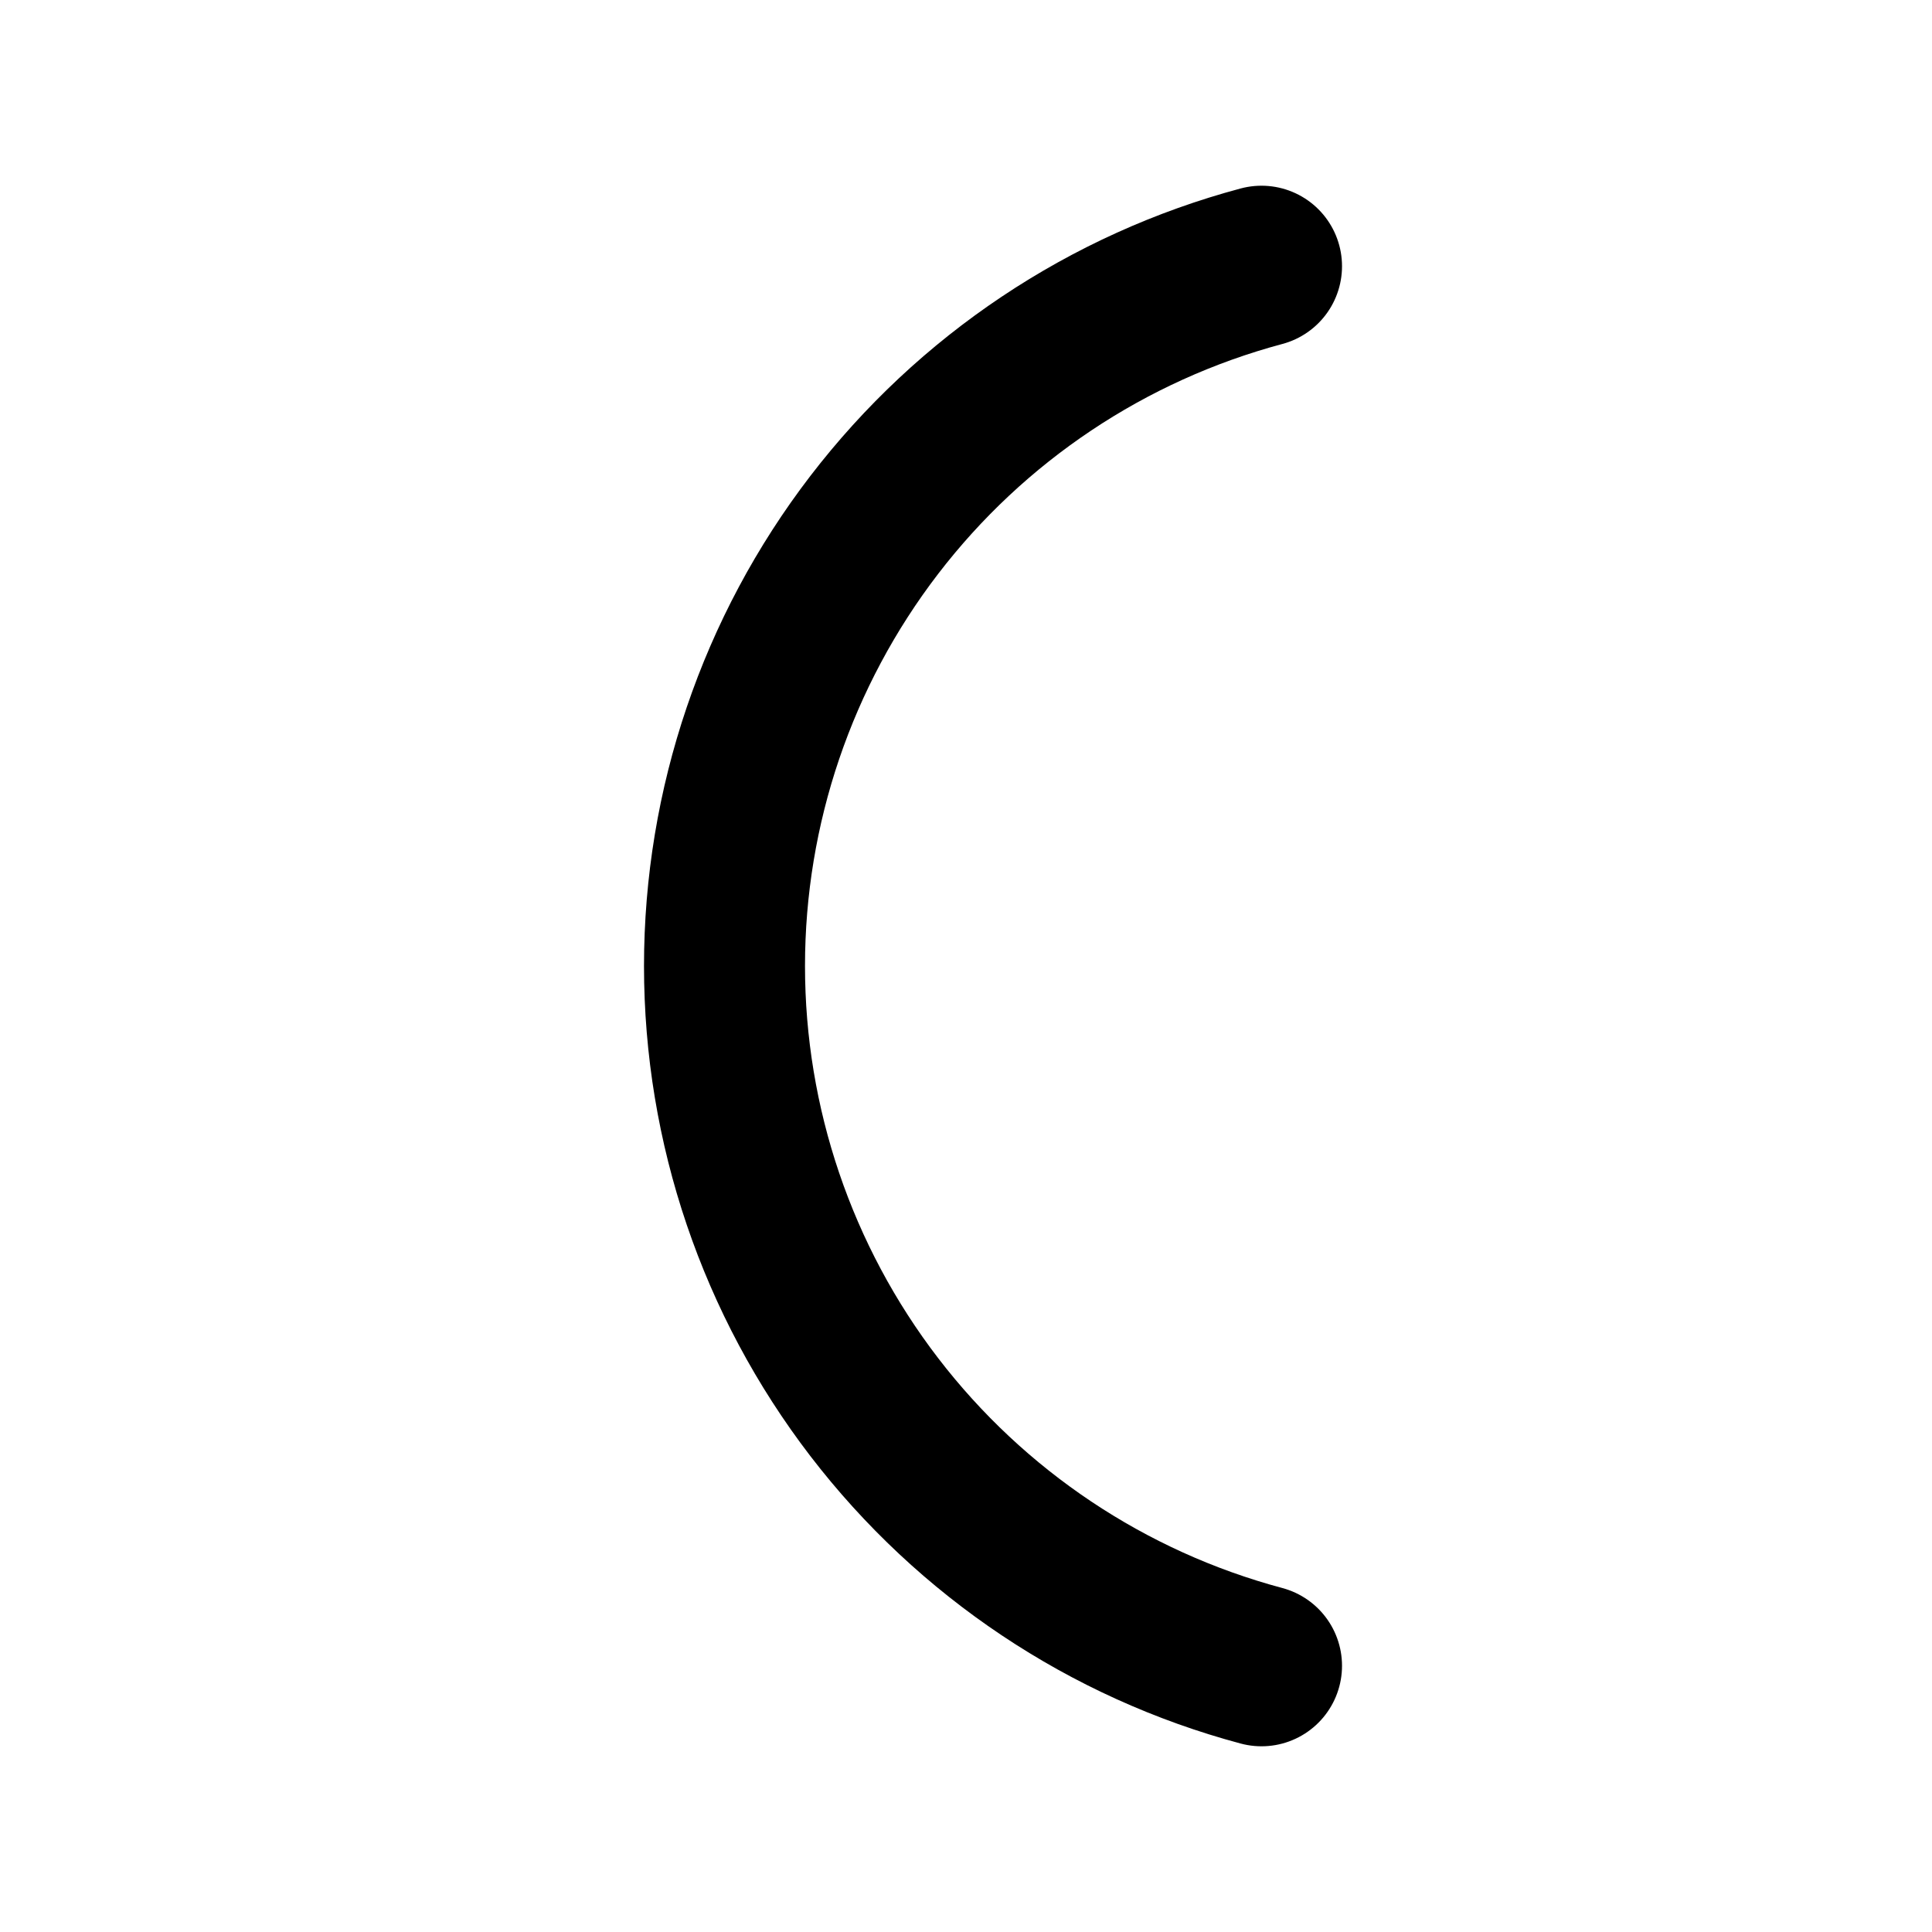
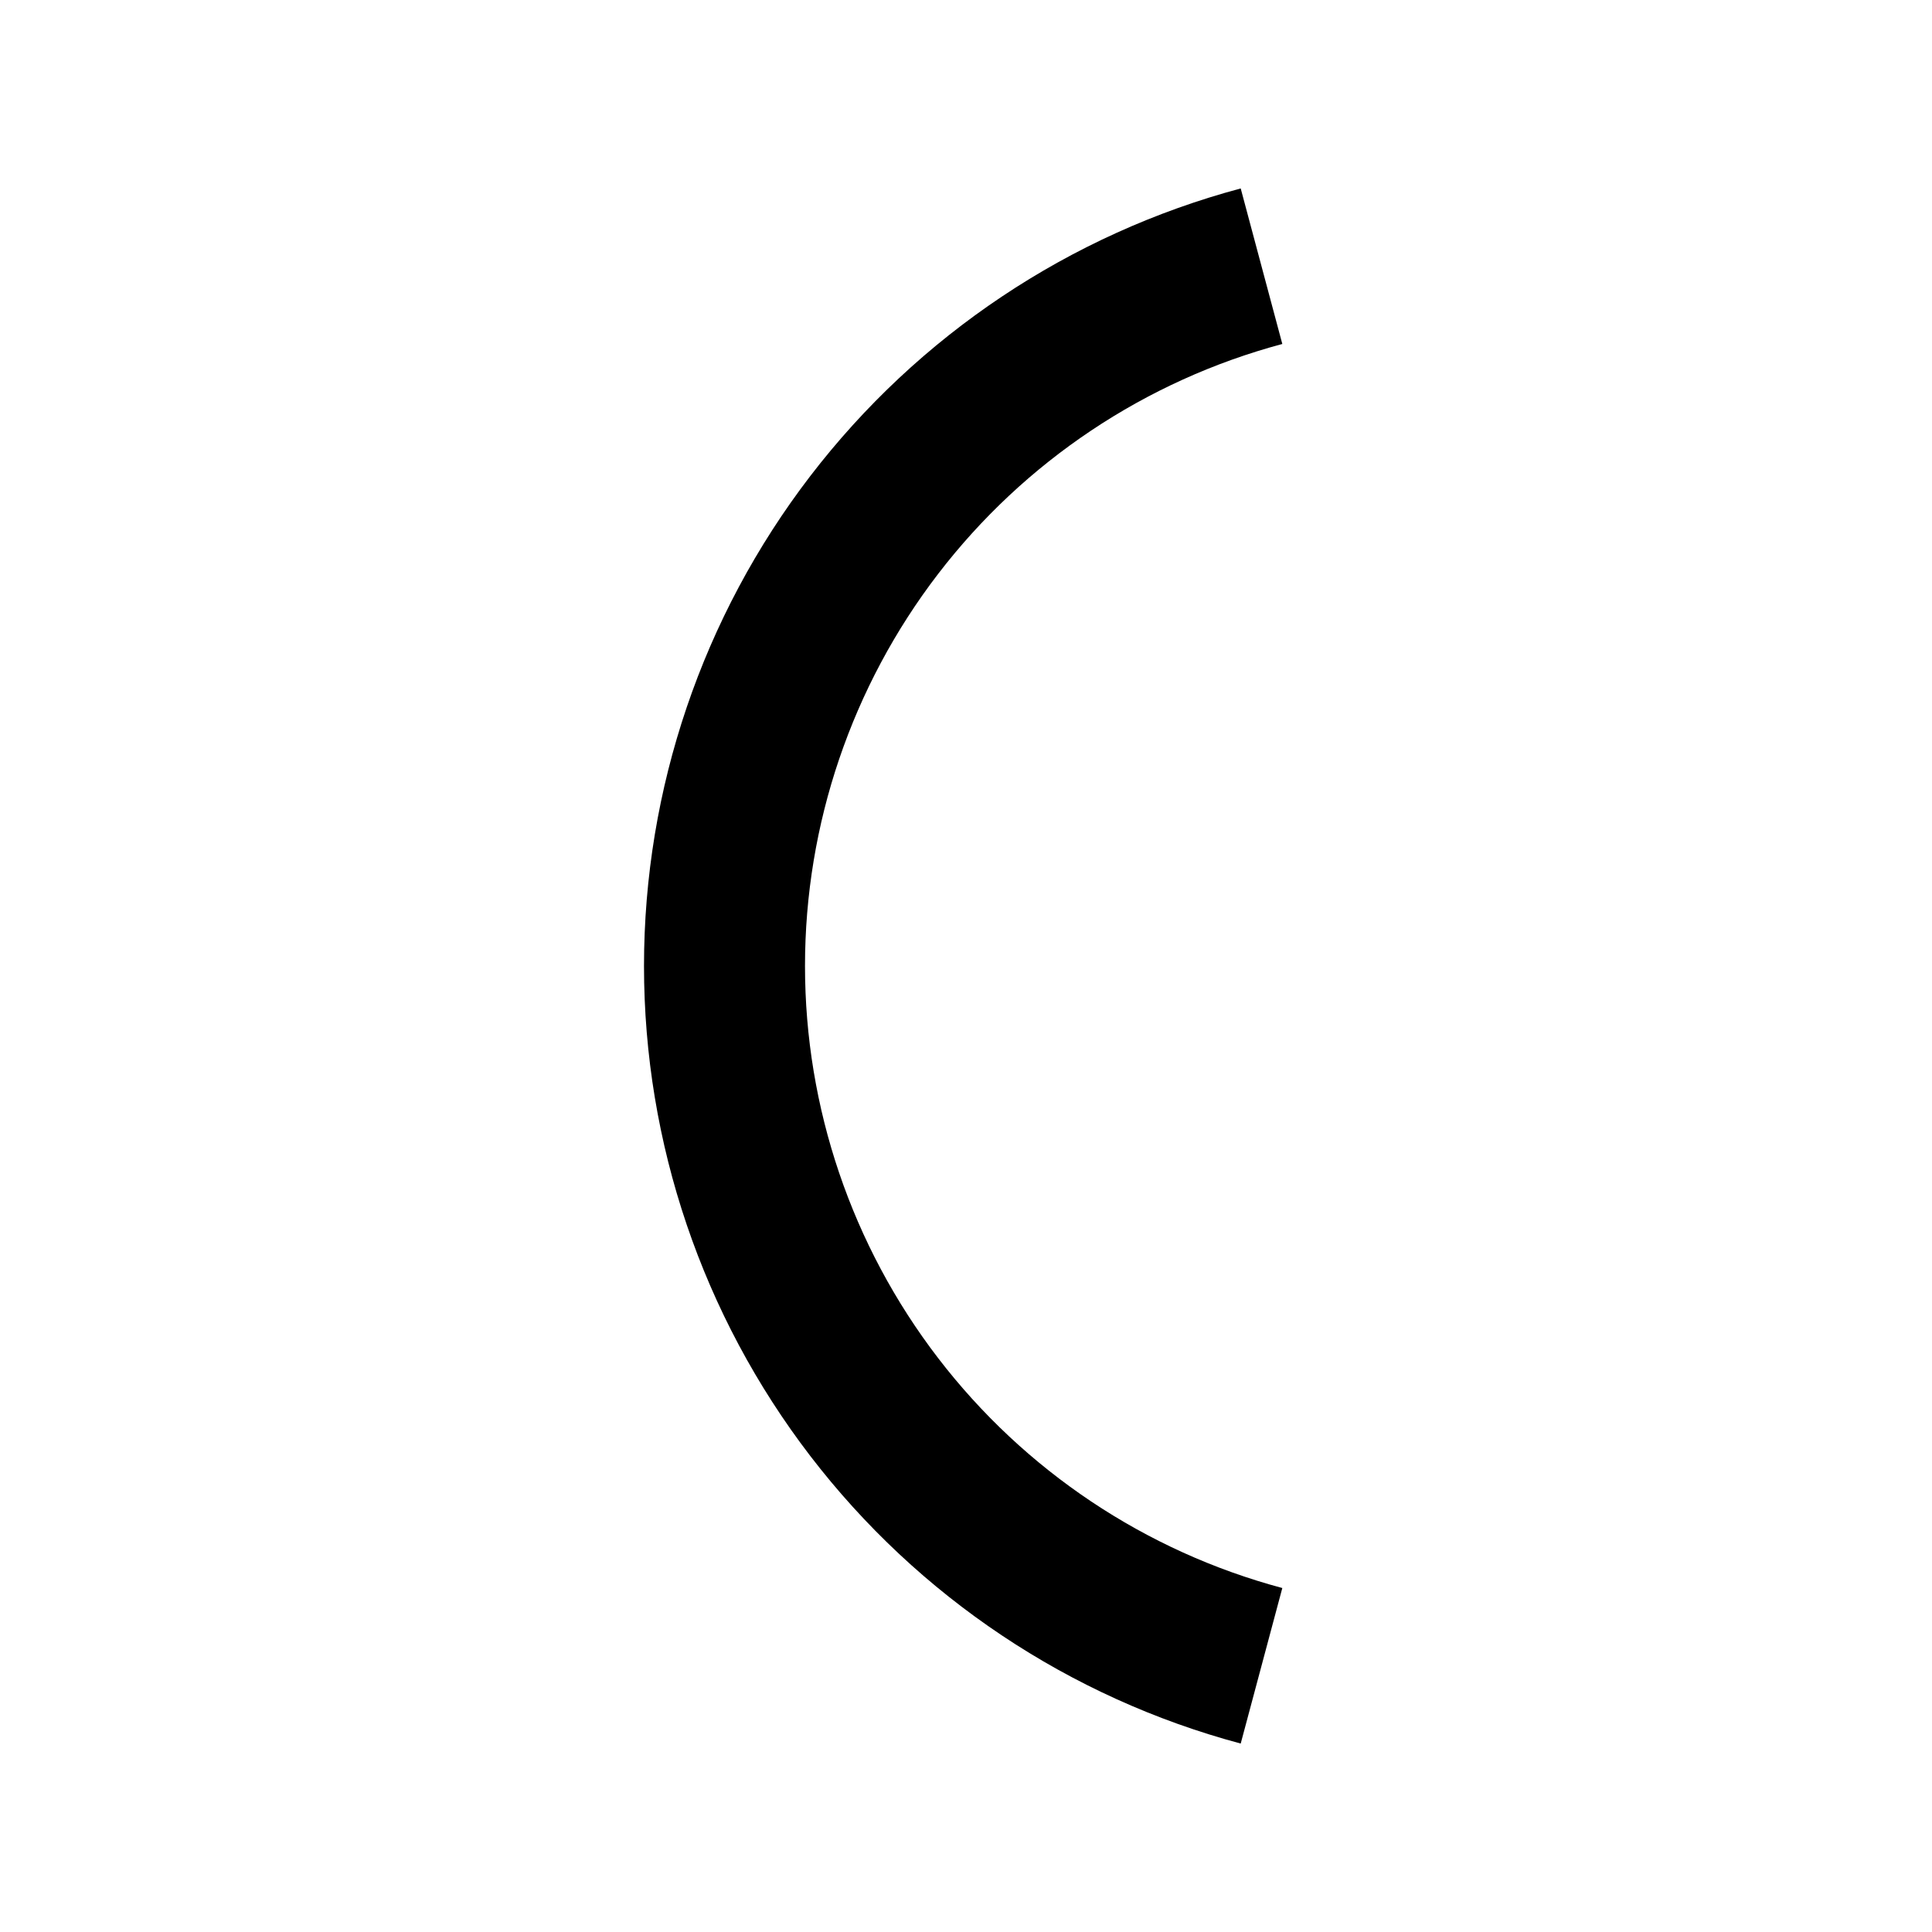
- <svg xmlns="http://www.w3.org/2000/svg" width="24" height="24" viewBox="0 0 24 24" fill="none" stroke="currentColor" stroke-width="2" stroke-linecap="round" stroke-linejoin="round">
+ <svg xmlns="http://www.w3.org/2000/svg" width="24" height="24" viewBox="0 0 24 24" fill="none" stroke="currentColor" stroke-width="2">
  <path d="M15.671 3.307C13.757 3.819 12.066 4.949 10.86 6.521C9.654 8.093 9 10.019 9 12C9 13.981 9.654 15.907 10.86 17.479C12.066 19.051 13.757 20.181 15.671 20.693" />
</svg>
